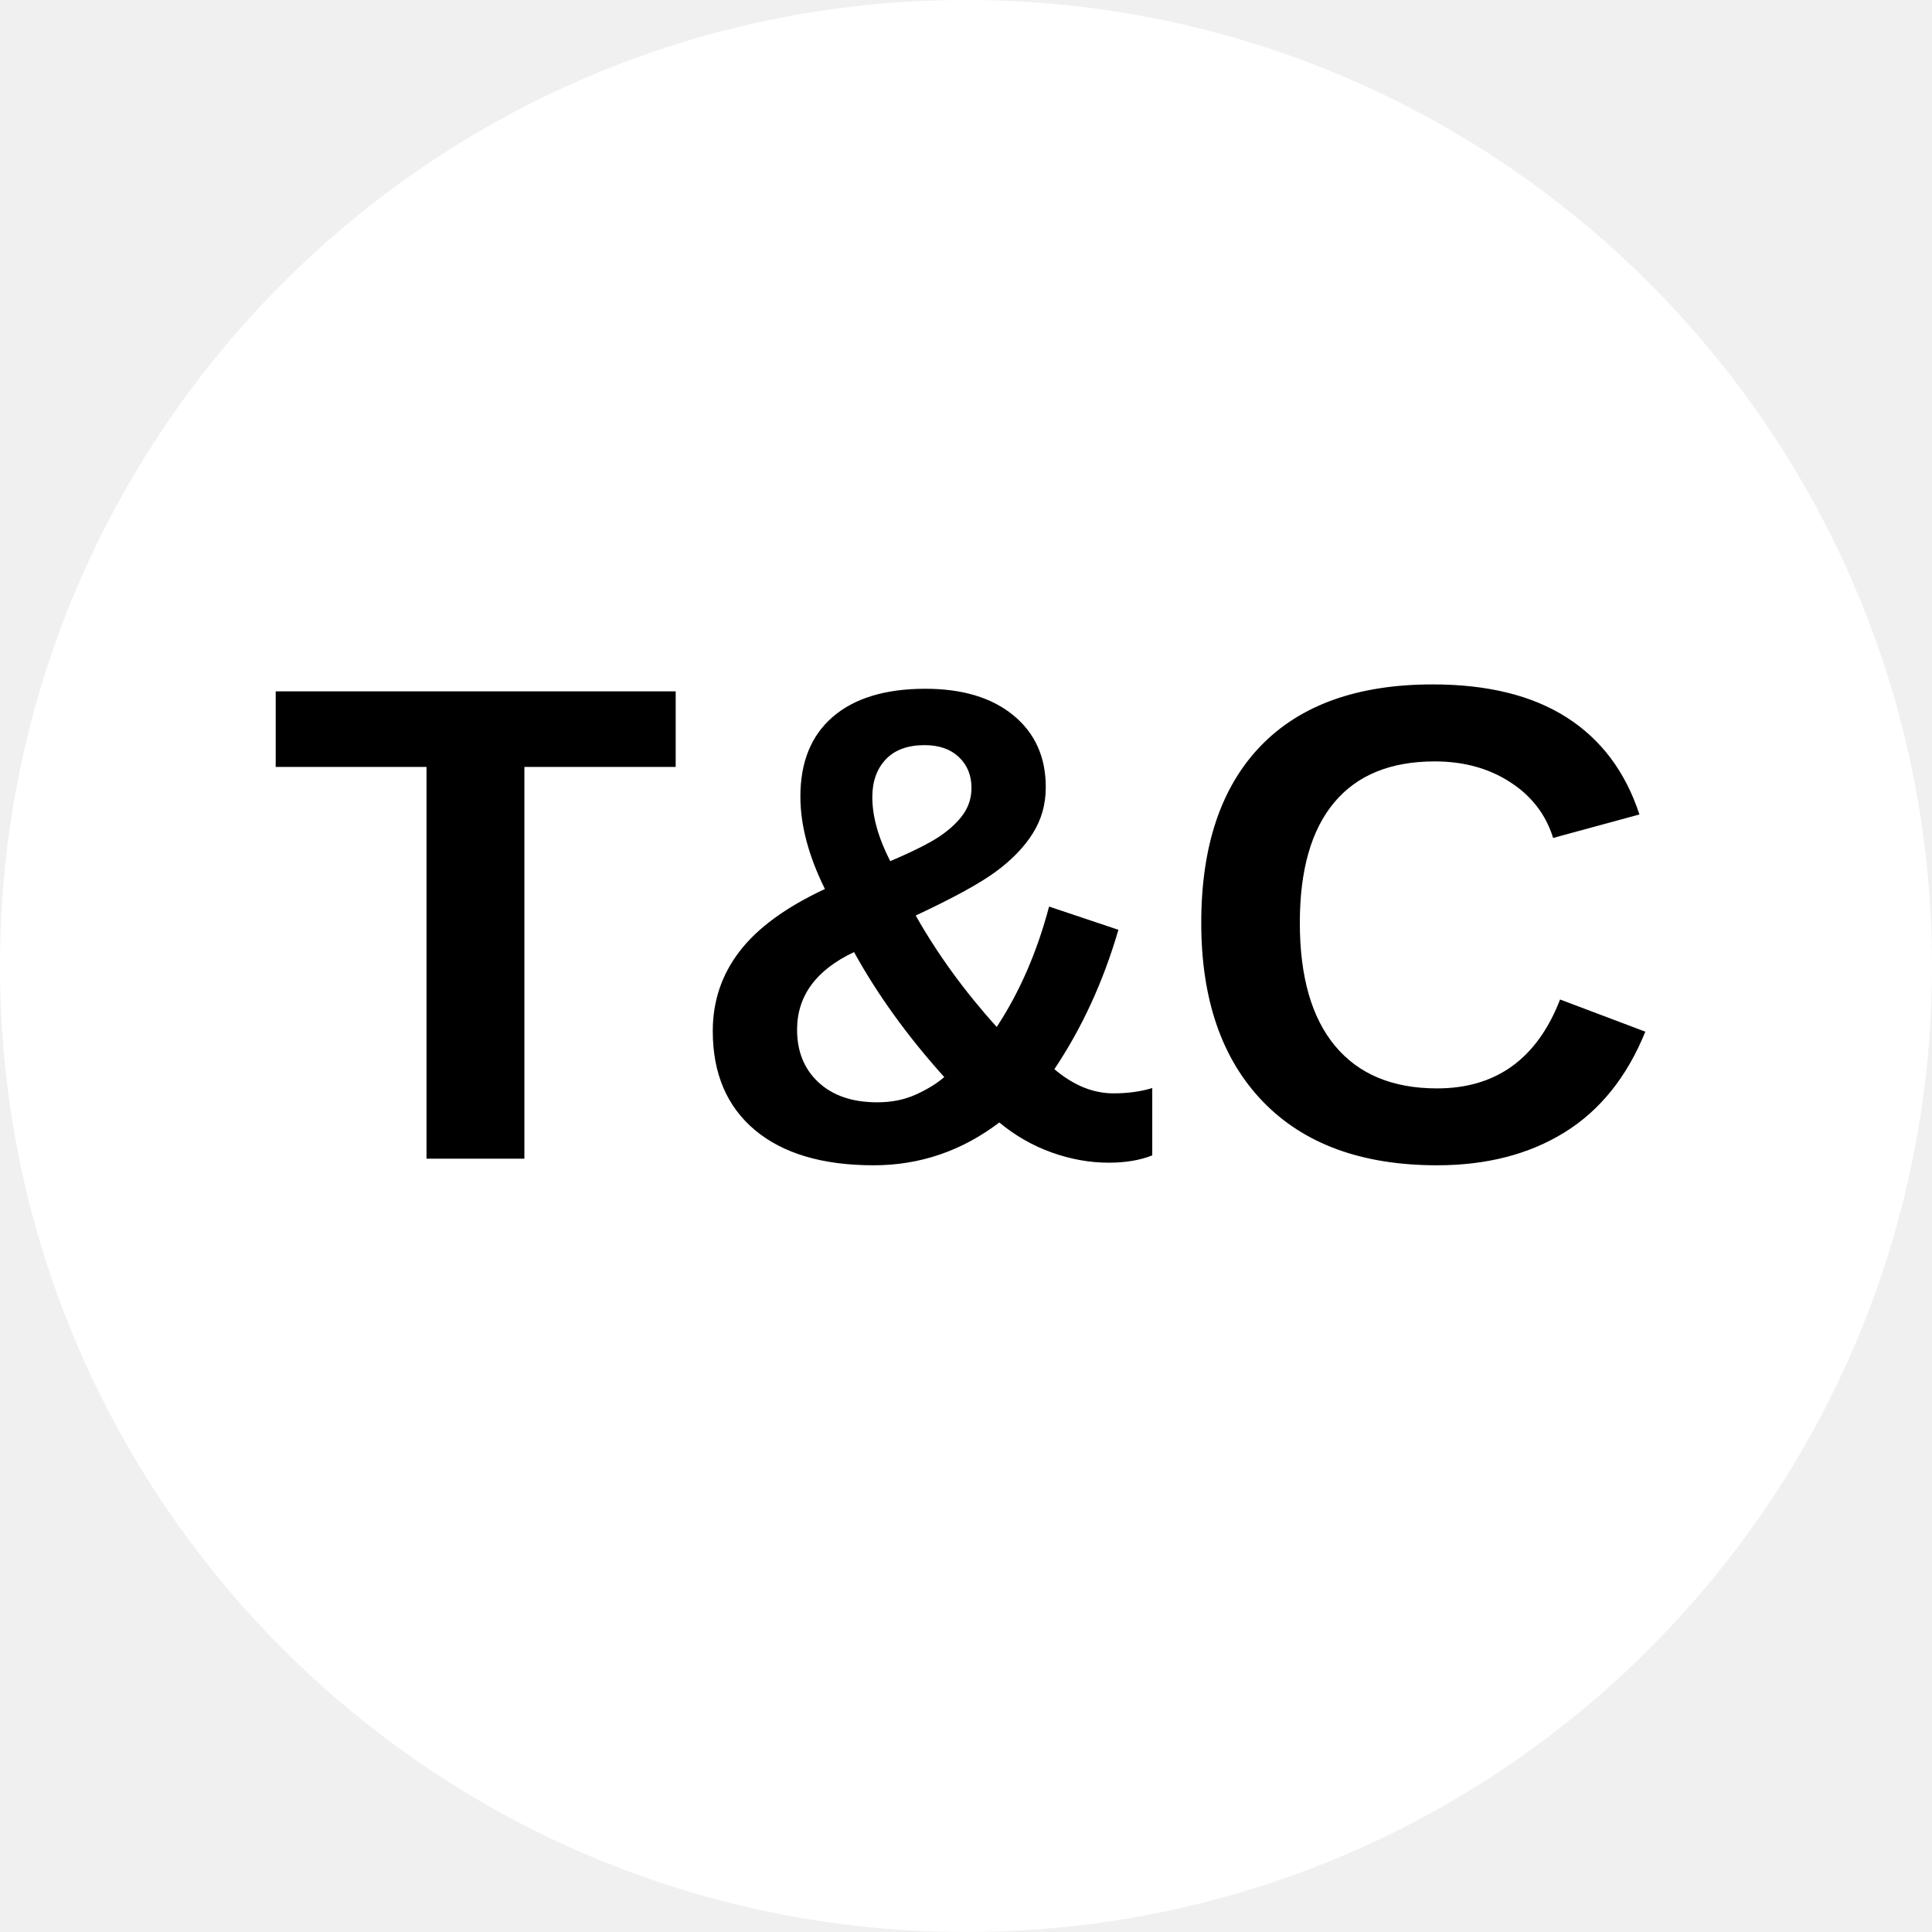
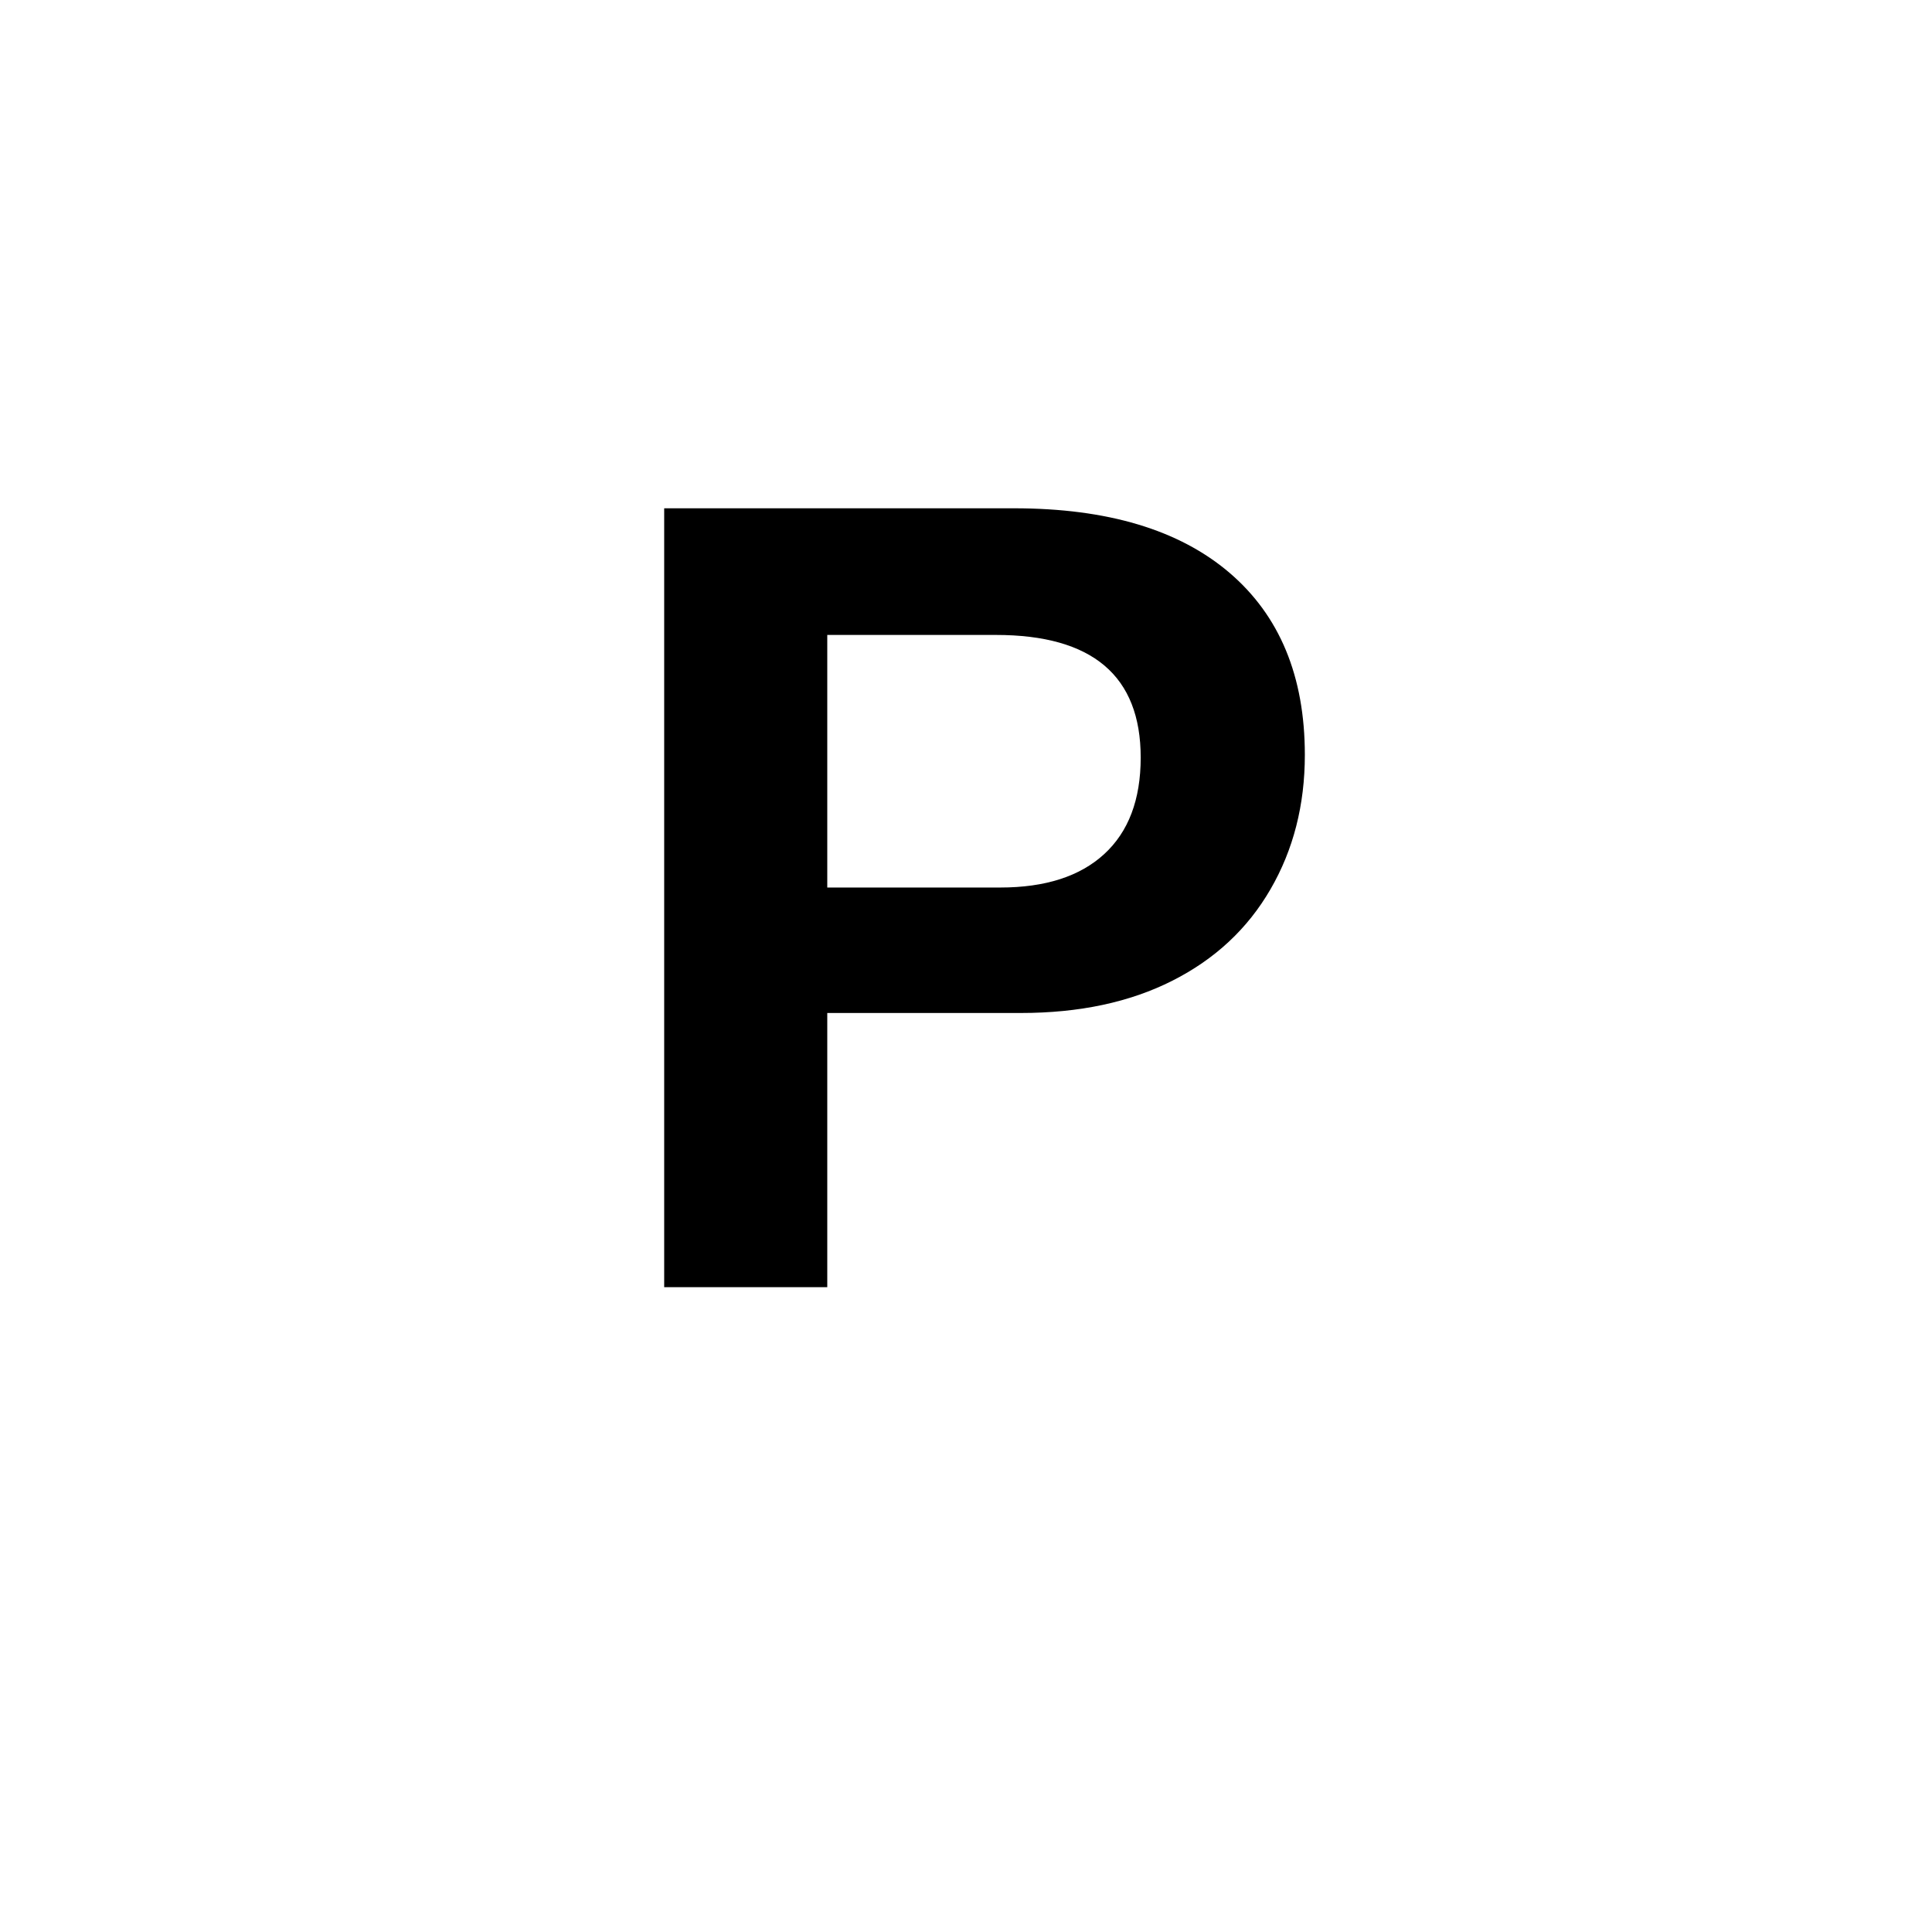
<svg xmlns="http://www.w3.org/2000/svg" aria-hidden="true" role="img" width="120" height="120" preserveAspectRatio="xMidYMid meet" viewBox="0 0 256 256">
-   <circle cx="50%" cy="50%" r="50%" fill="#FFFFFF" />
-   <text x="50%" y="50%" dominant-baseline="middle" text-anchor="middle" font-family="Arial, sans-serif" font-size="90" font-weight="bold" fill="#000">
-     T&amp;C
+   <rect width="100%" height="100%" fill="#FFFFFF" />
+   <text x="50%" y="50%" dominant-baseline="middle" text-anchor="middle" font-family="Arial, sans-serif" font-size="150" font-weight="bold" fill="#000">
+     P
  </text>
</svg>
